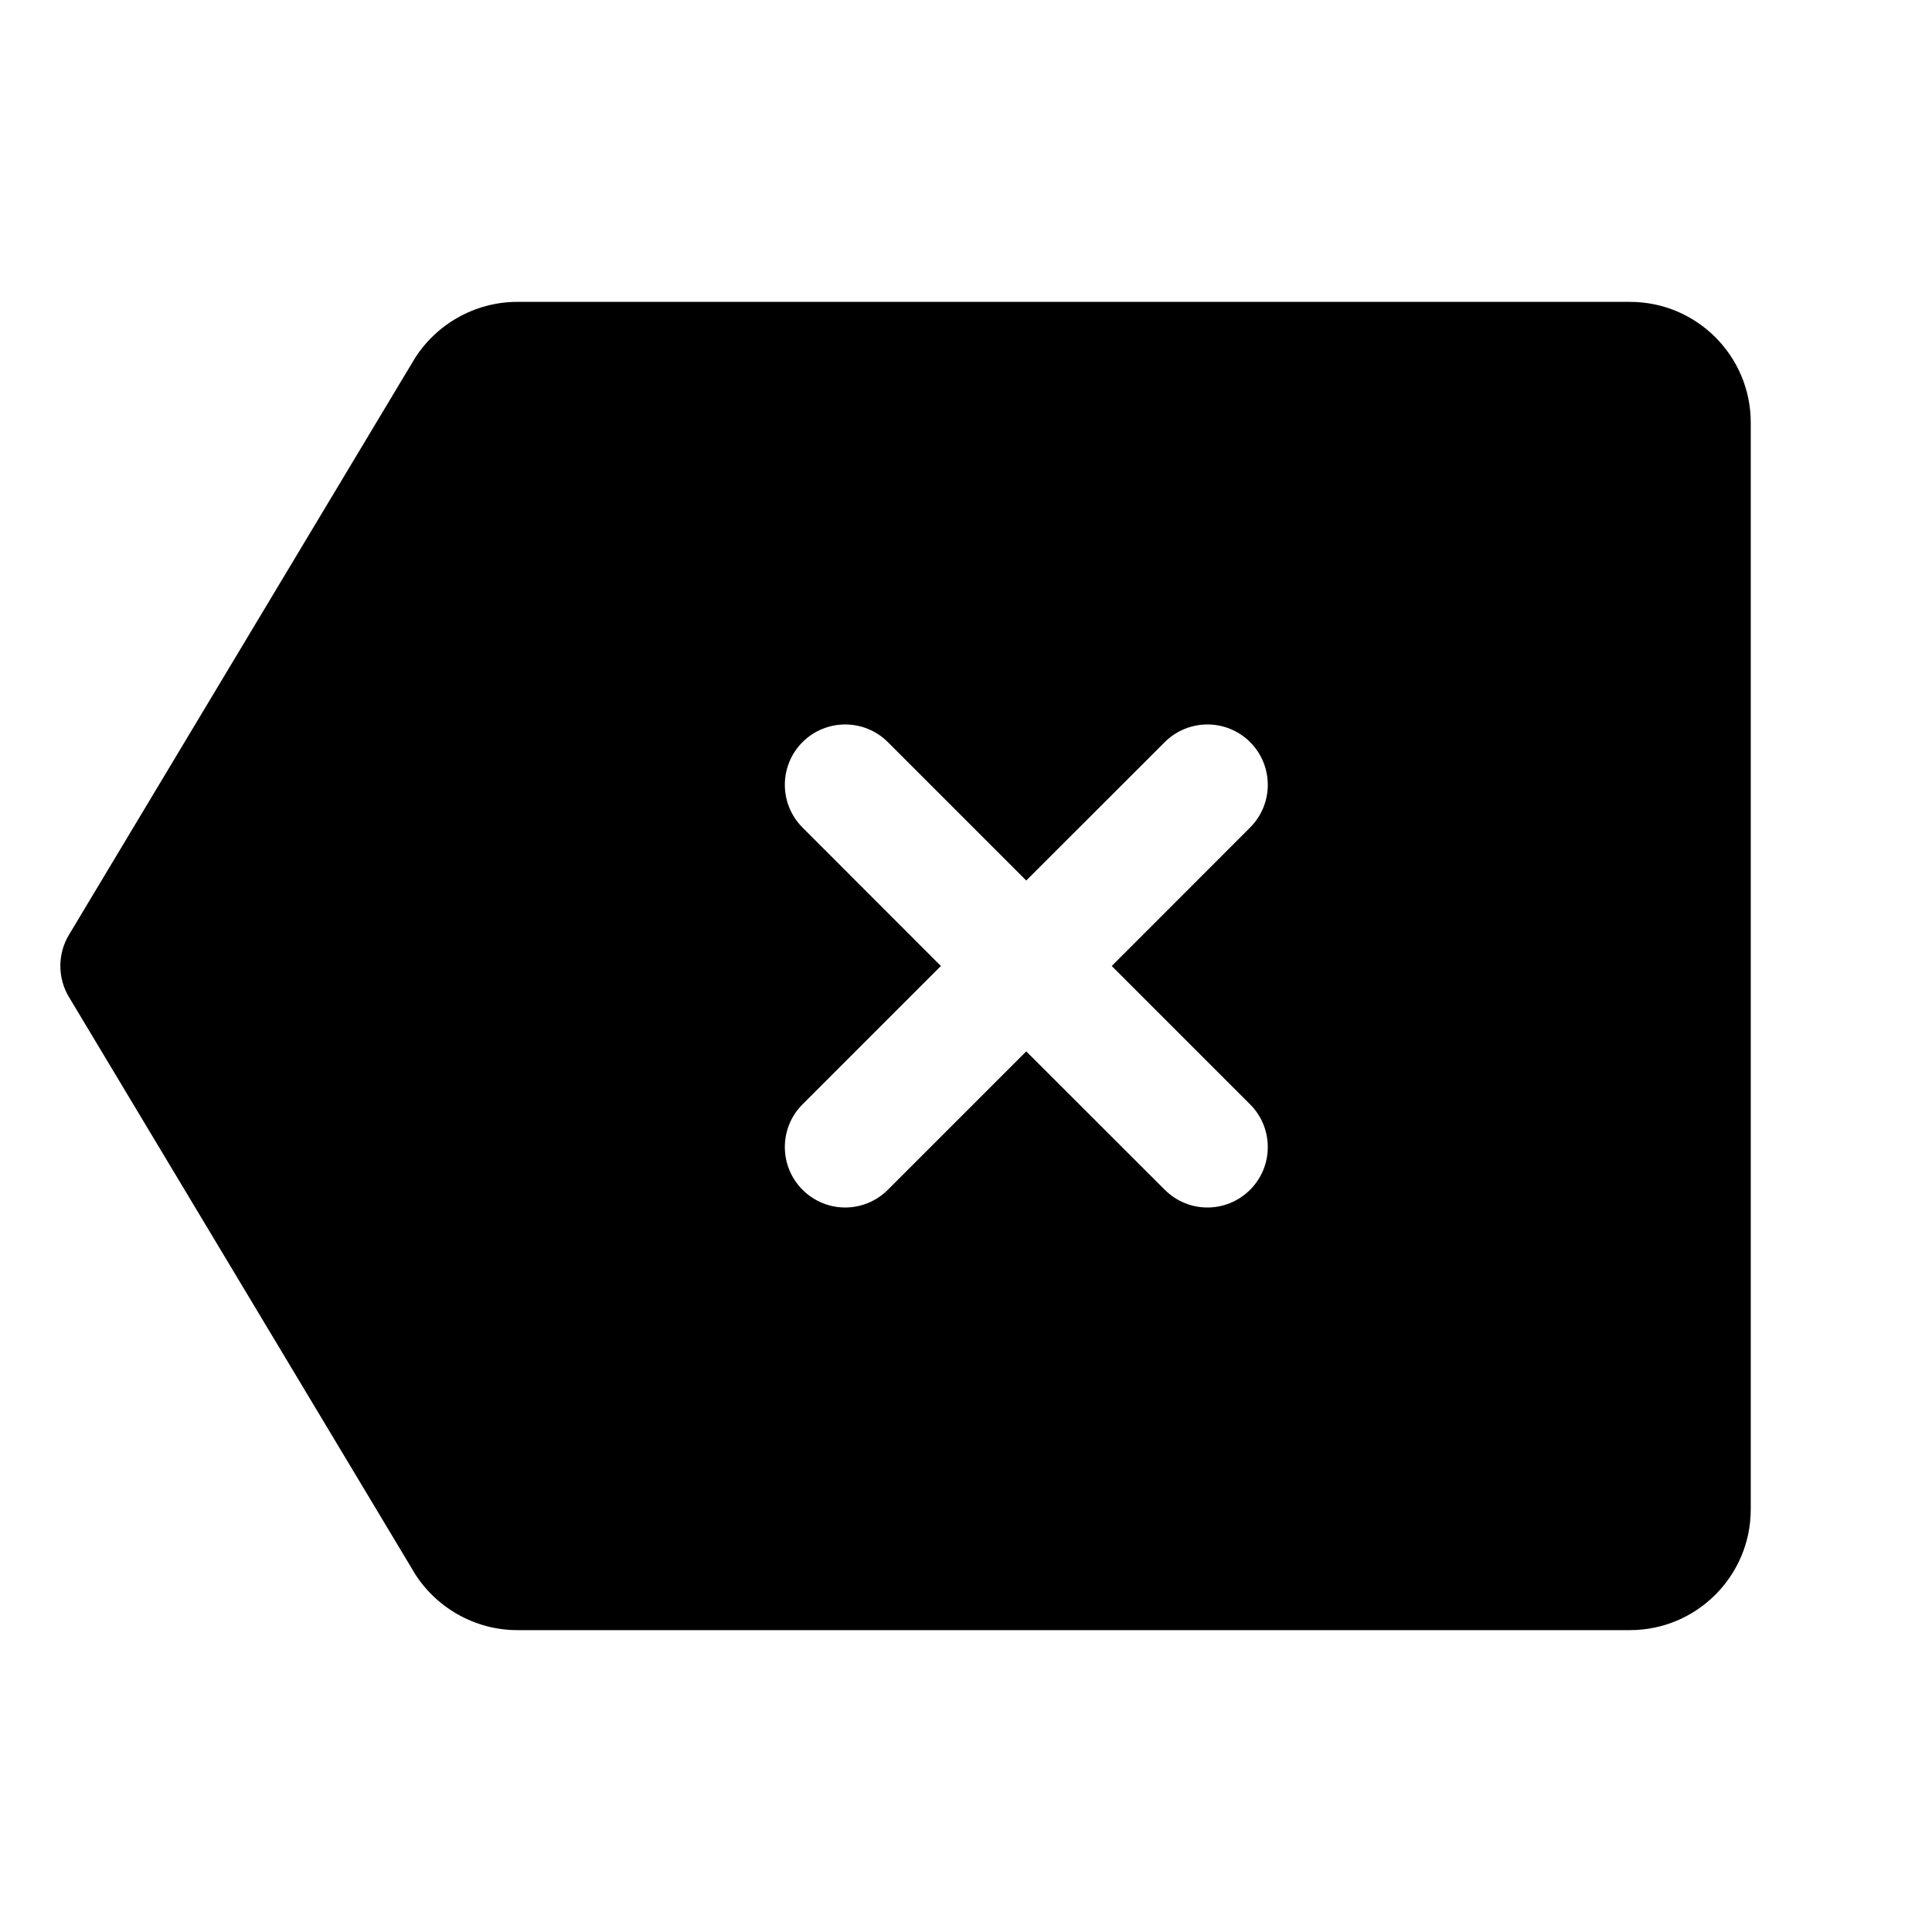
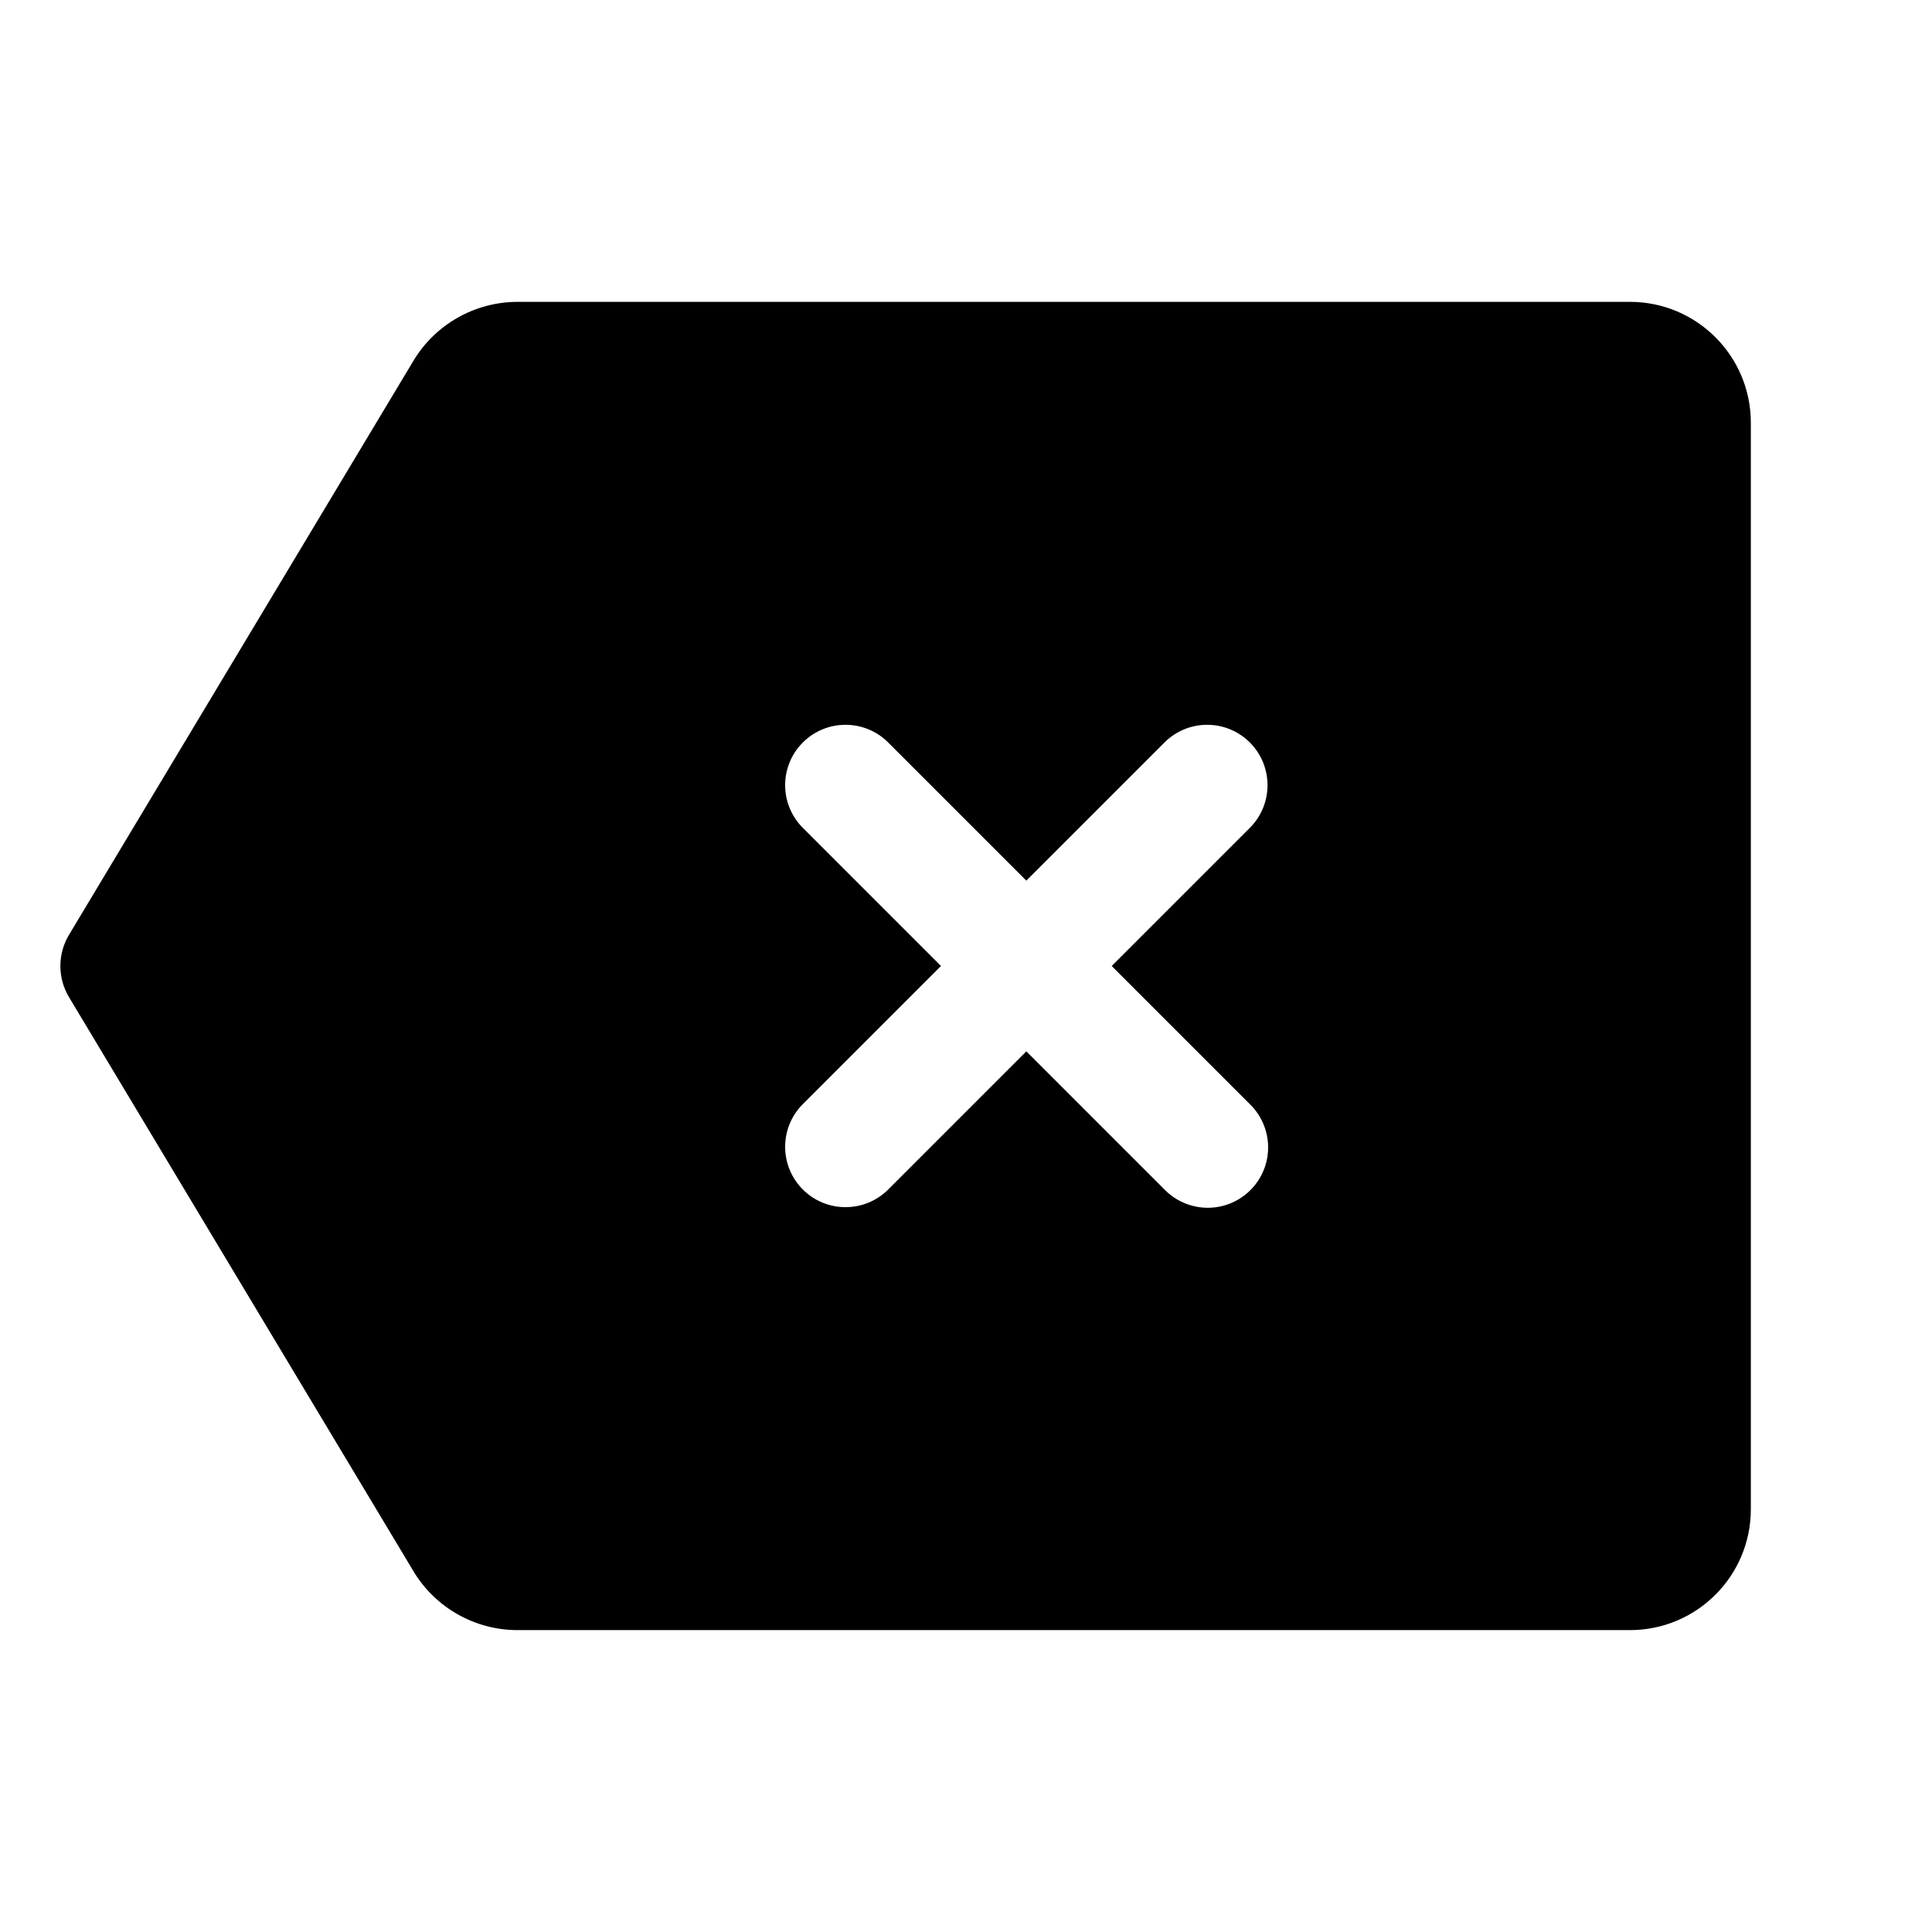
- <svg xmlns="http://www.w3.org/2000/svg" width="16" height="16" viewBox="0 0 16 16">
-   <g fill="none" fill-rule="evenodd">
-     <polygon points="0 16 15.999 16 15.999 0 0 0" />
-     <path fill="#000" d="M10.353,9.146 C10.548,9.341 10.548,9.658 10.353,9.853 C10.255,9.951 10.127,10 9.999,10 C9.872,10 9.744,9.951 9.646,9.853 L8.499,8.707 L7.353,9.853 C7.255,9.951 7.127,10 6.999,10 C6.872,10 6.744,9.951 6.646,9.853 C6.451,9.658 6.451,9.341 6.646,9.146 L7.792,8 L6.646,6.853 C6.451,6.658 6.451,6.341 6.646,6.146 C6.841,5.951 7.158,5.951 7.353,6.146 L8.499,7.292 L9.646,6.146 C9.841,5.951 10.158,5.951 10.353,6.146 C10.548,6.341 10.548,6.658 10.353,6.853 L9.207,8 L10.353,9.146 Z M13.499,2.5 L4.283,2.5 C3.935,2.5 3.606,2.685 3.425,2.985 L0.571,7.742 C0.476,7.9 0.476,8.099 0.571,8.257 L3.425,13.014 L3.425,13.015 C3.606,13.314 3.934,13.5 4.283,13.5 L13.499,13.5 C14.051,13.5 14.499,13.051 14.499,12.5 L14.499,3.5 C14.499,2.948 14.051,2.5 13.499,2.5 L13.499,2.5 Z" />
+ <svg xmlns="http://www.w3.org/2000/svg" id="Layer_1" data-name="Layer 1" viewBox="0 0 256 256">
+   <g>
+     <rect width="256" height="256" fill="none" />
+     <path d="M215.995,39.998H68.526a16.116,16.116,0,0,0-13.719,7.766L9.136,123.881a8.025,8.025,0,0,0,0,8.234l45.672,76.117v.008a16.107,16.107,0,0,0,13.719,7.758H215.995a16.016,16.016,0,0,0,16-16v-144A16.016,16.016,0,0,0,215.995,39.998ZM165.651,146.342a7.999,7.999,0,1,1-11.312,11.312l-18.344-18.344L117.651,157.654a7.999,7.999,0,0,1-11.312-11.312l18.344-18.344L106.339,109.654a7.999,7.999,0,0,1,11.312-11.312l18.344,18.344L154.339,98.342a7.999,7.999,0,0,1,11.312,11.312l-18.344,18.344Z" />
  </g>
</svg>
